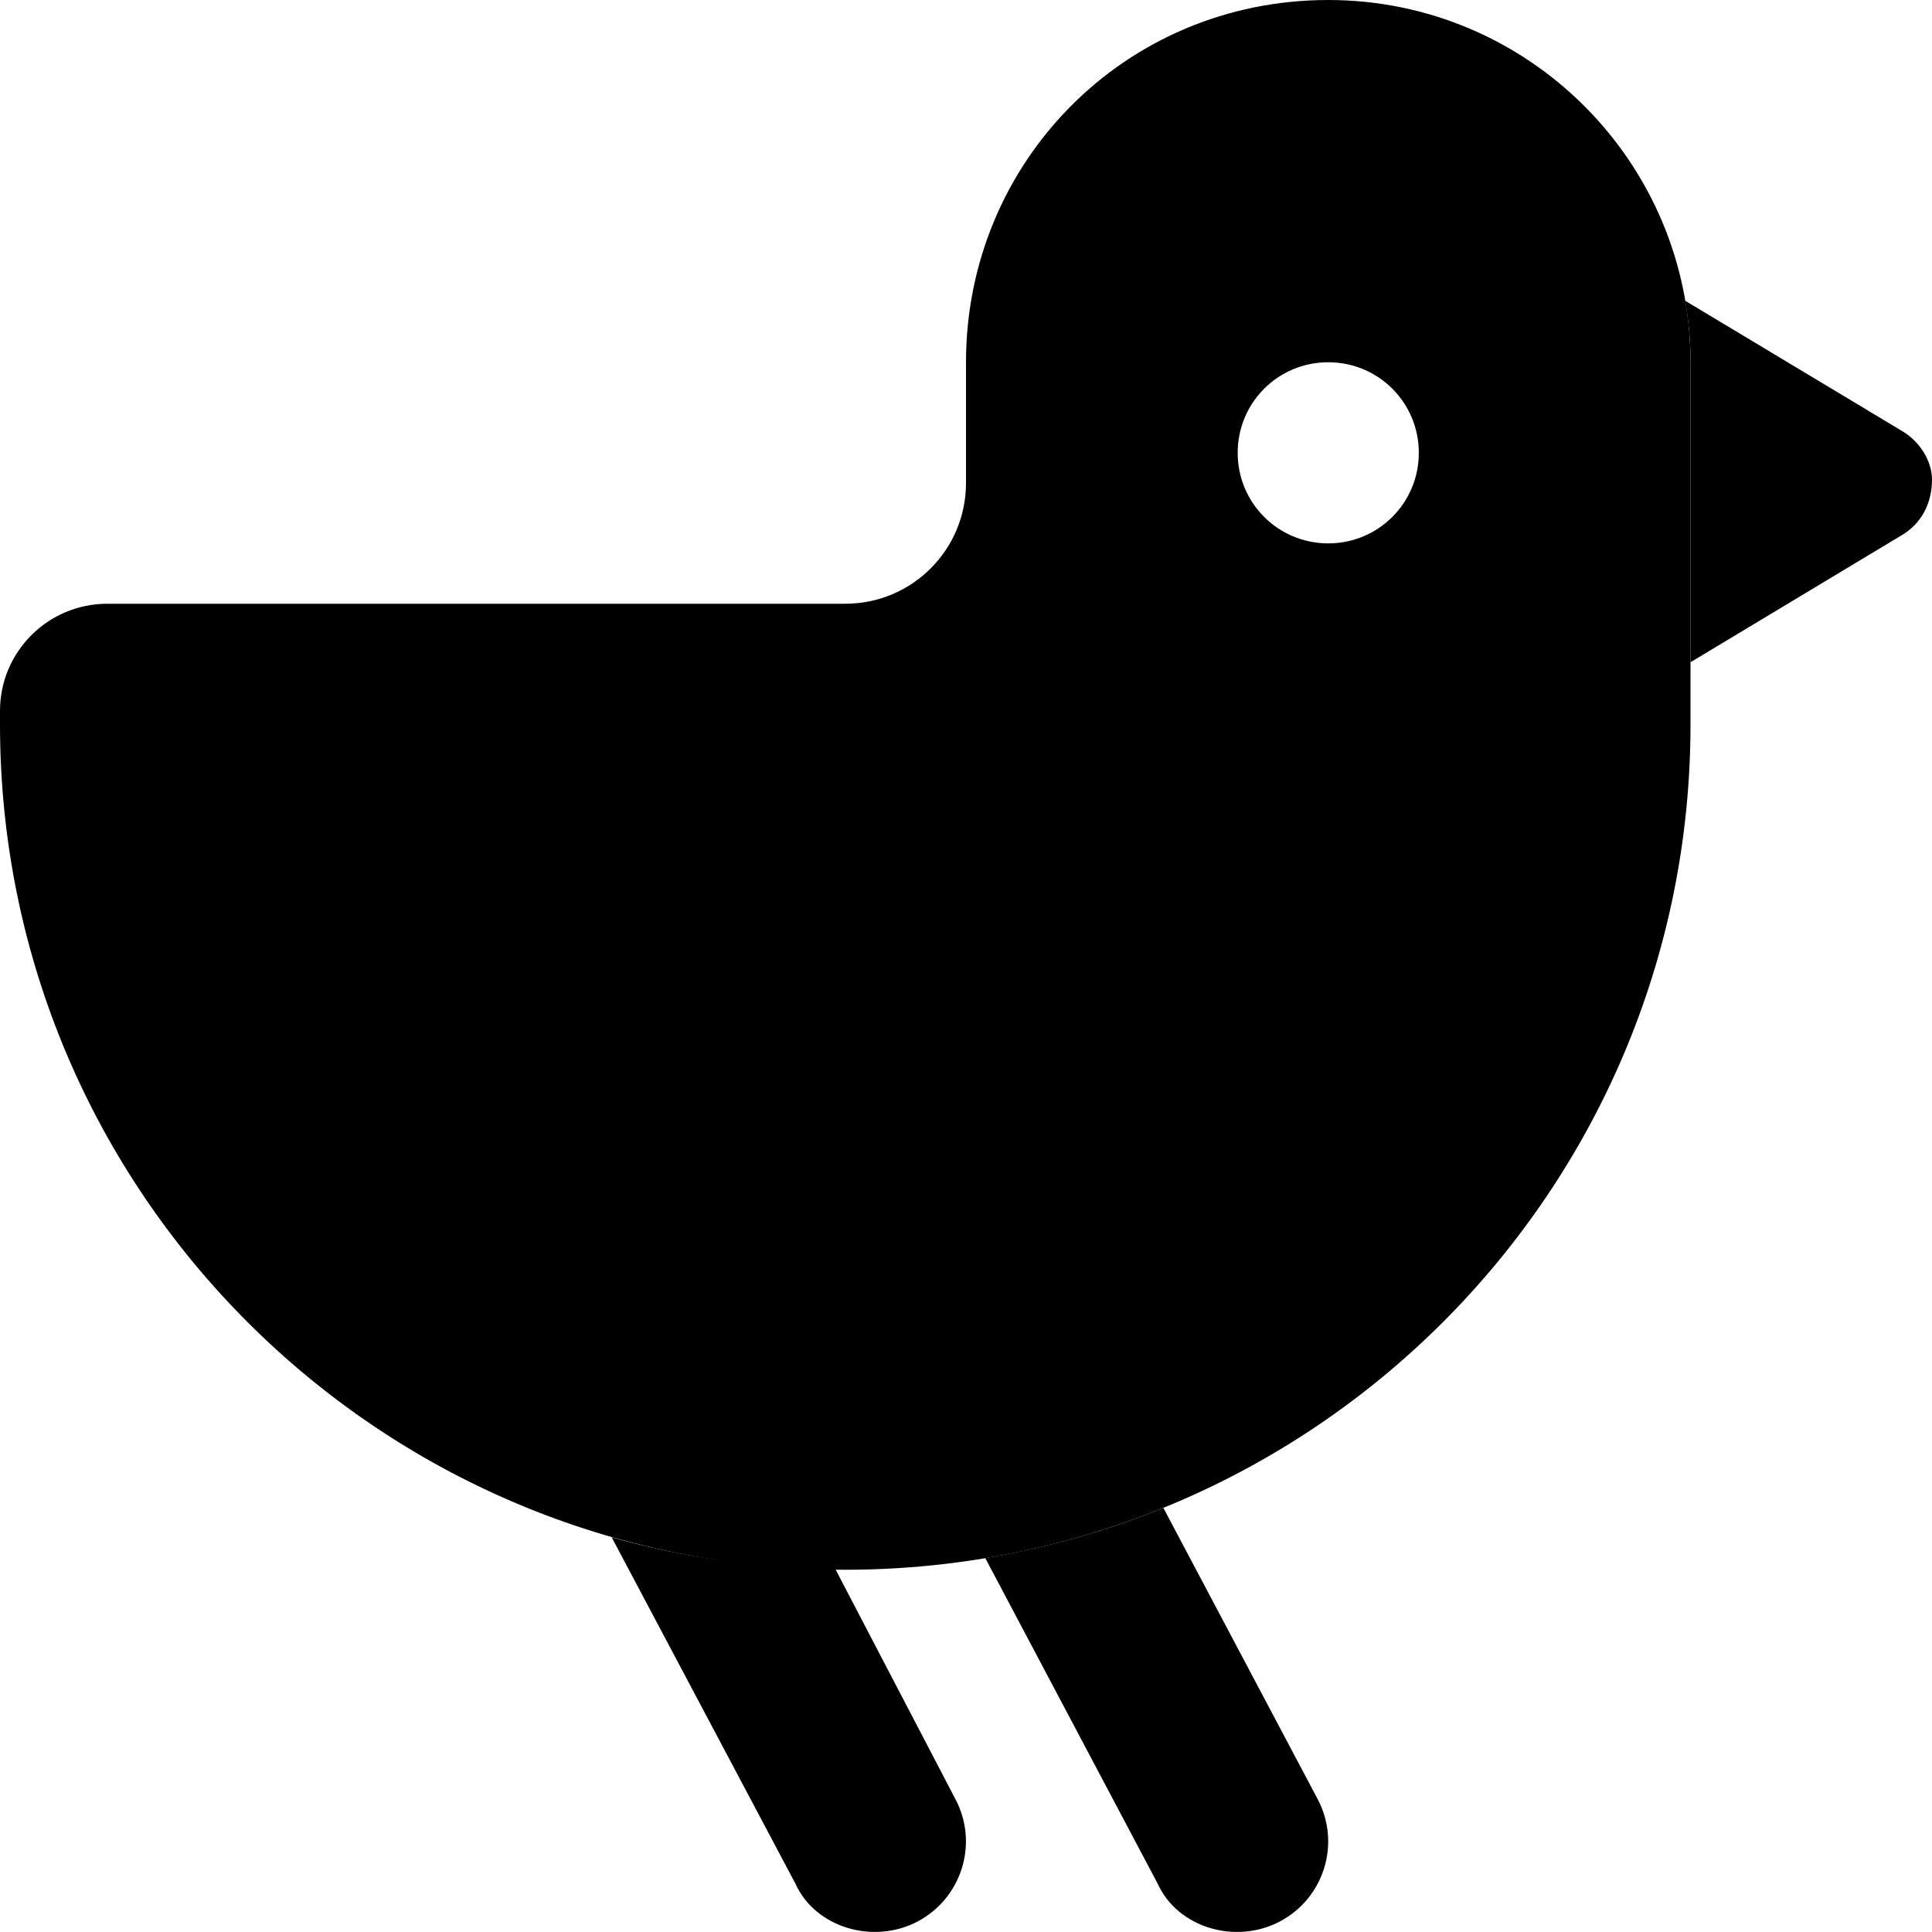
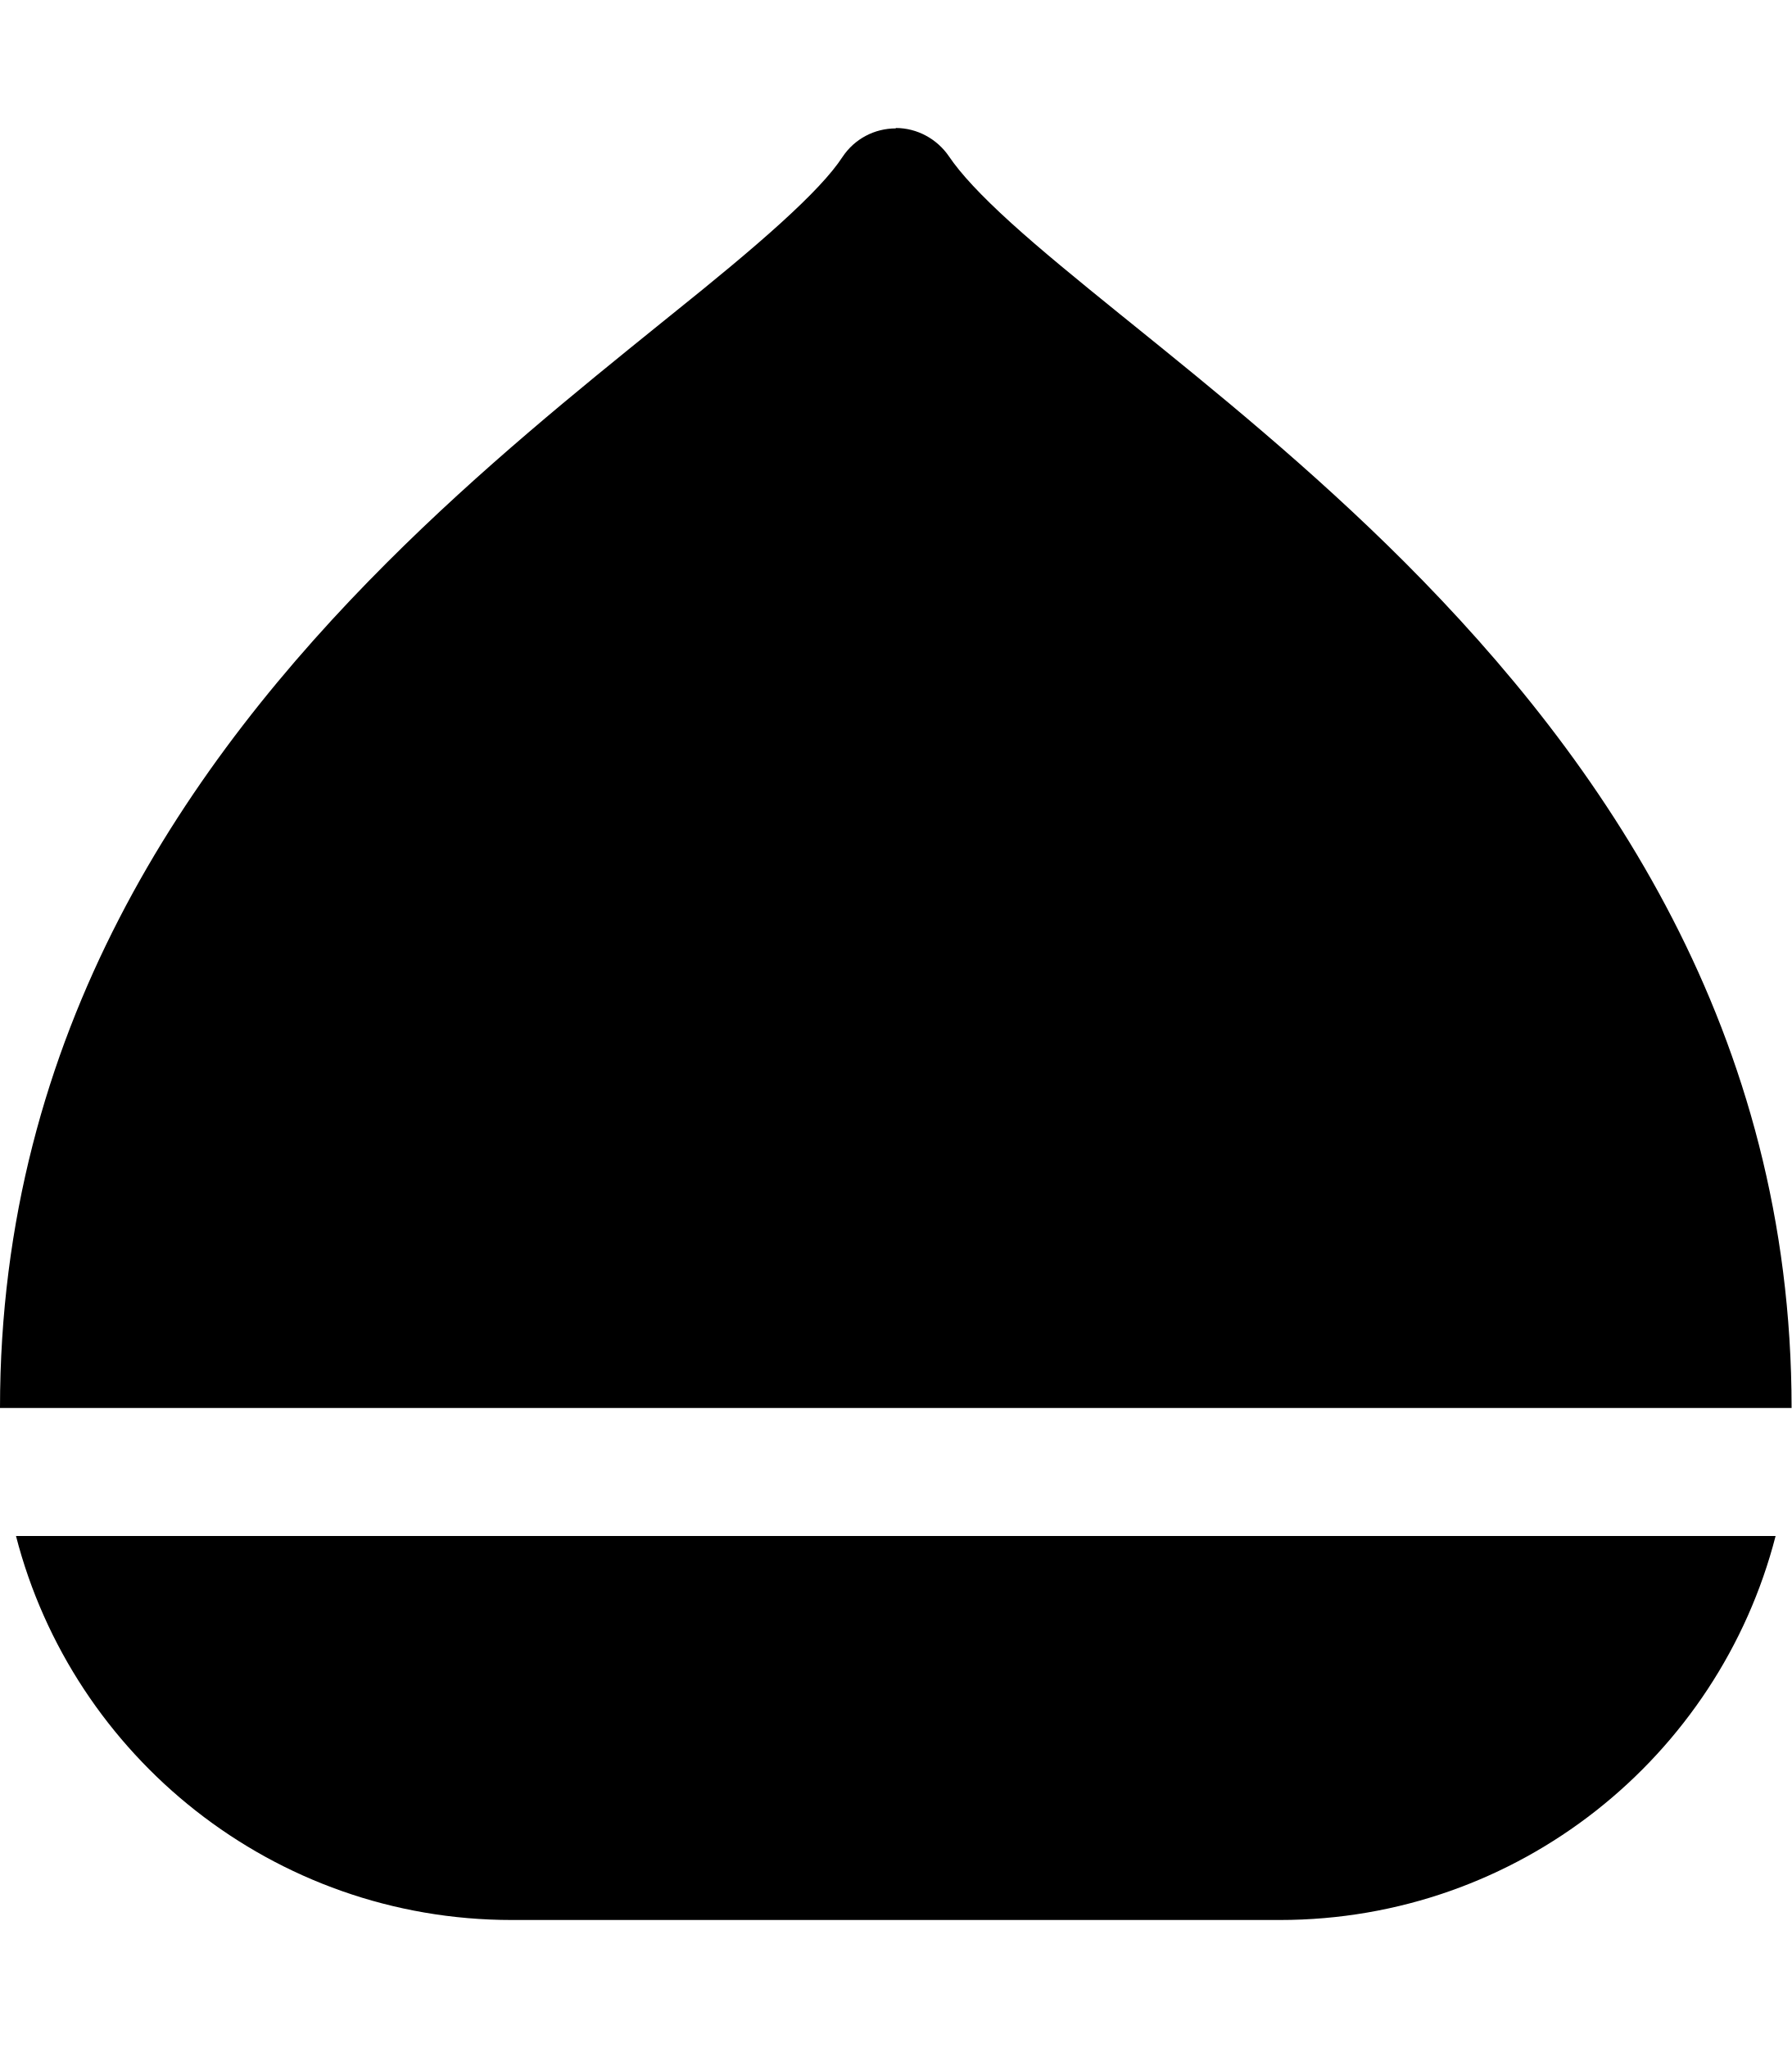
- <svg xmlns="http://www.w3.org/2000/svg" viewBox="0 0 512 512">
-   <path class="fa-primary" fill="currentColor" d="M28.44 160H224C241.7 160 256 145.7 256 128V96C256 42.98 298.1 0 352 0C405 0 448 42.98 448 96V192C448 315.7 347.7 416 224 416C100.3 416 0 315.7 0 192V188.4C0 172.7 12.74 160 28.44 160zM352 144C365.3 144 376 133.3 376 120C376 106.7 365.3 96 352 96C338.7 96 328 106.7 328 120C328 133.3 338.7 144 352 144z" />
-   <path class="fa-secondary" d="M221 415.1L253.2 476.8C259.4 488.5 254.9 503 243.2 509.2C231.5 515.4 216.1 510.9 210.8 499.2L162.1 407.4C180.9 412.7 200.6 415.7 221 415.1V415.1zM308.3 399.6L349.2 476.8C355.4 488.5 350.9 503 339.2 509.2C327.5 515.4 312.1 510.9 306.8 499.2L261.1 412.9C277.5 410.2 293.3 405.7 308.3 399.6V399.6zM448 95.1C448 90.45 447.5 85.01 446.6 79.71L504.2 114.3C509 117.2 512 122.4 512 127.1C512 133.6 509 138.8 504.2 141.7L448 175.5V95.1z" />
+ <svg xmlns="http://www.w3.org/2000/svg" viewBox="0 0 448 512">
+   <path d="M224 32c5.3 0 10.3 2.7 13.3 7.1c2.9 4.3 7.9 9.7 15.5 16.6c7.5 6.8 16.7 14.3 27.2 22.8l3.1 2.5s0 0 0 0c20.3 16.4 44.7 36.1 68.2 59.6C400.8 190.2 448 258 448 352L0 352c0-94 47.2-161.8 96.7-211.3c23.5-23.5 47.9-43.2 68.2-59.6l3.1-2.5c10.6-8.5 19.7-16 27.2-22.8c7.6-6.9 12.7-12.3 15.5-16.6c3-4.5 8-7.1 13.3-7.1zM4 384L444 384c-14.2 55.2-64.3 96-124 96l-192 0C68.4 480 18.2 439.2 4 384z" />
</svg>
